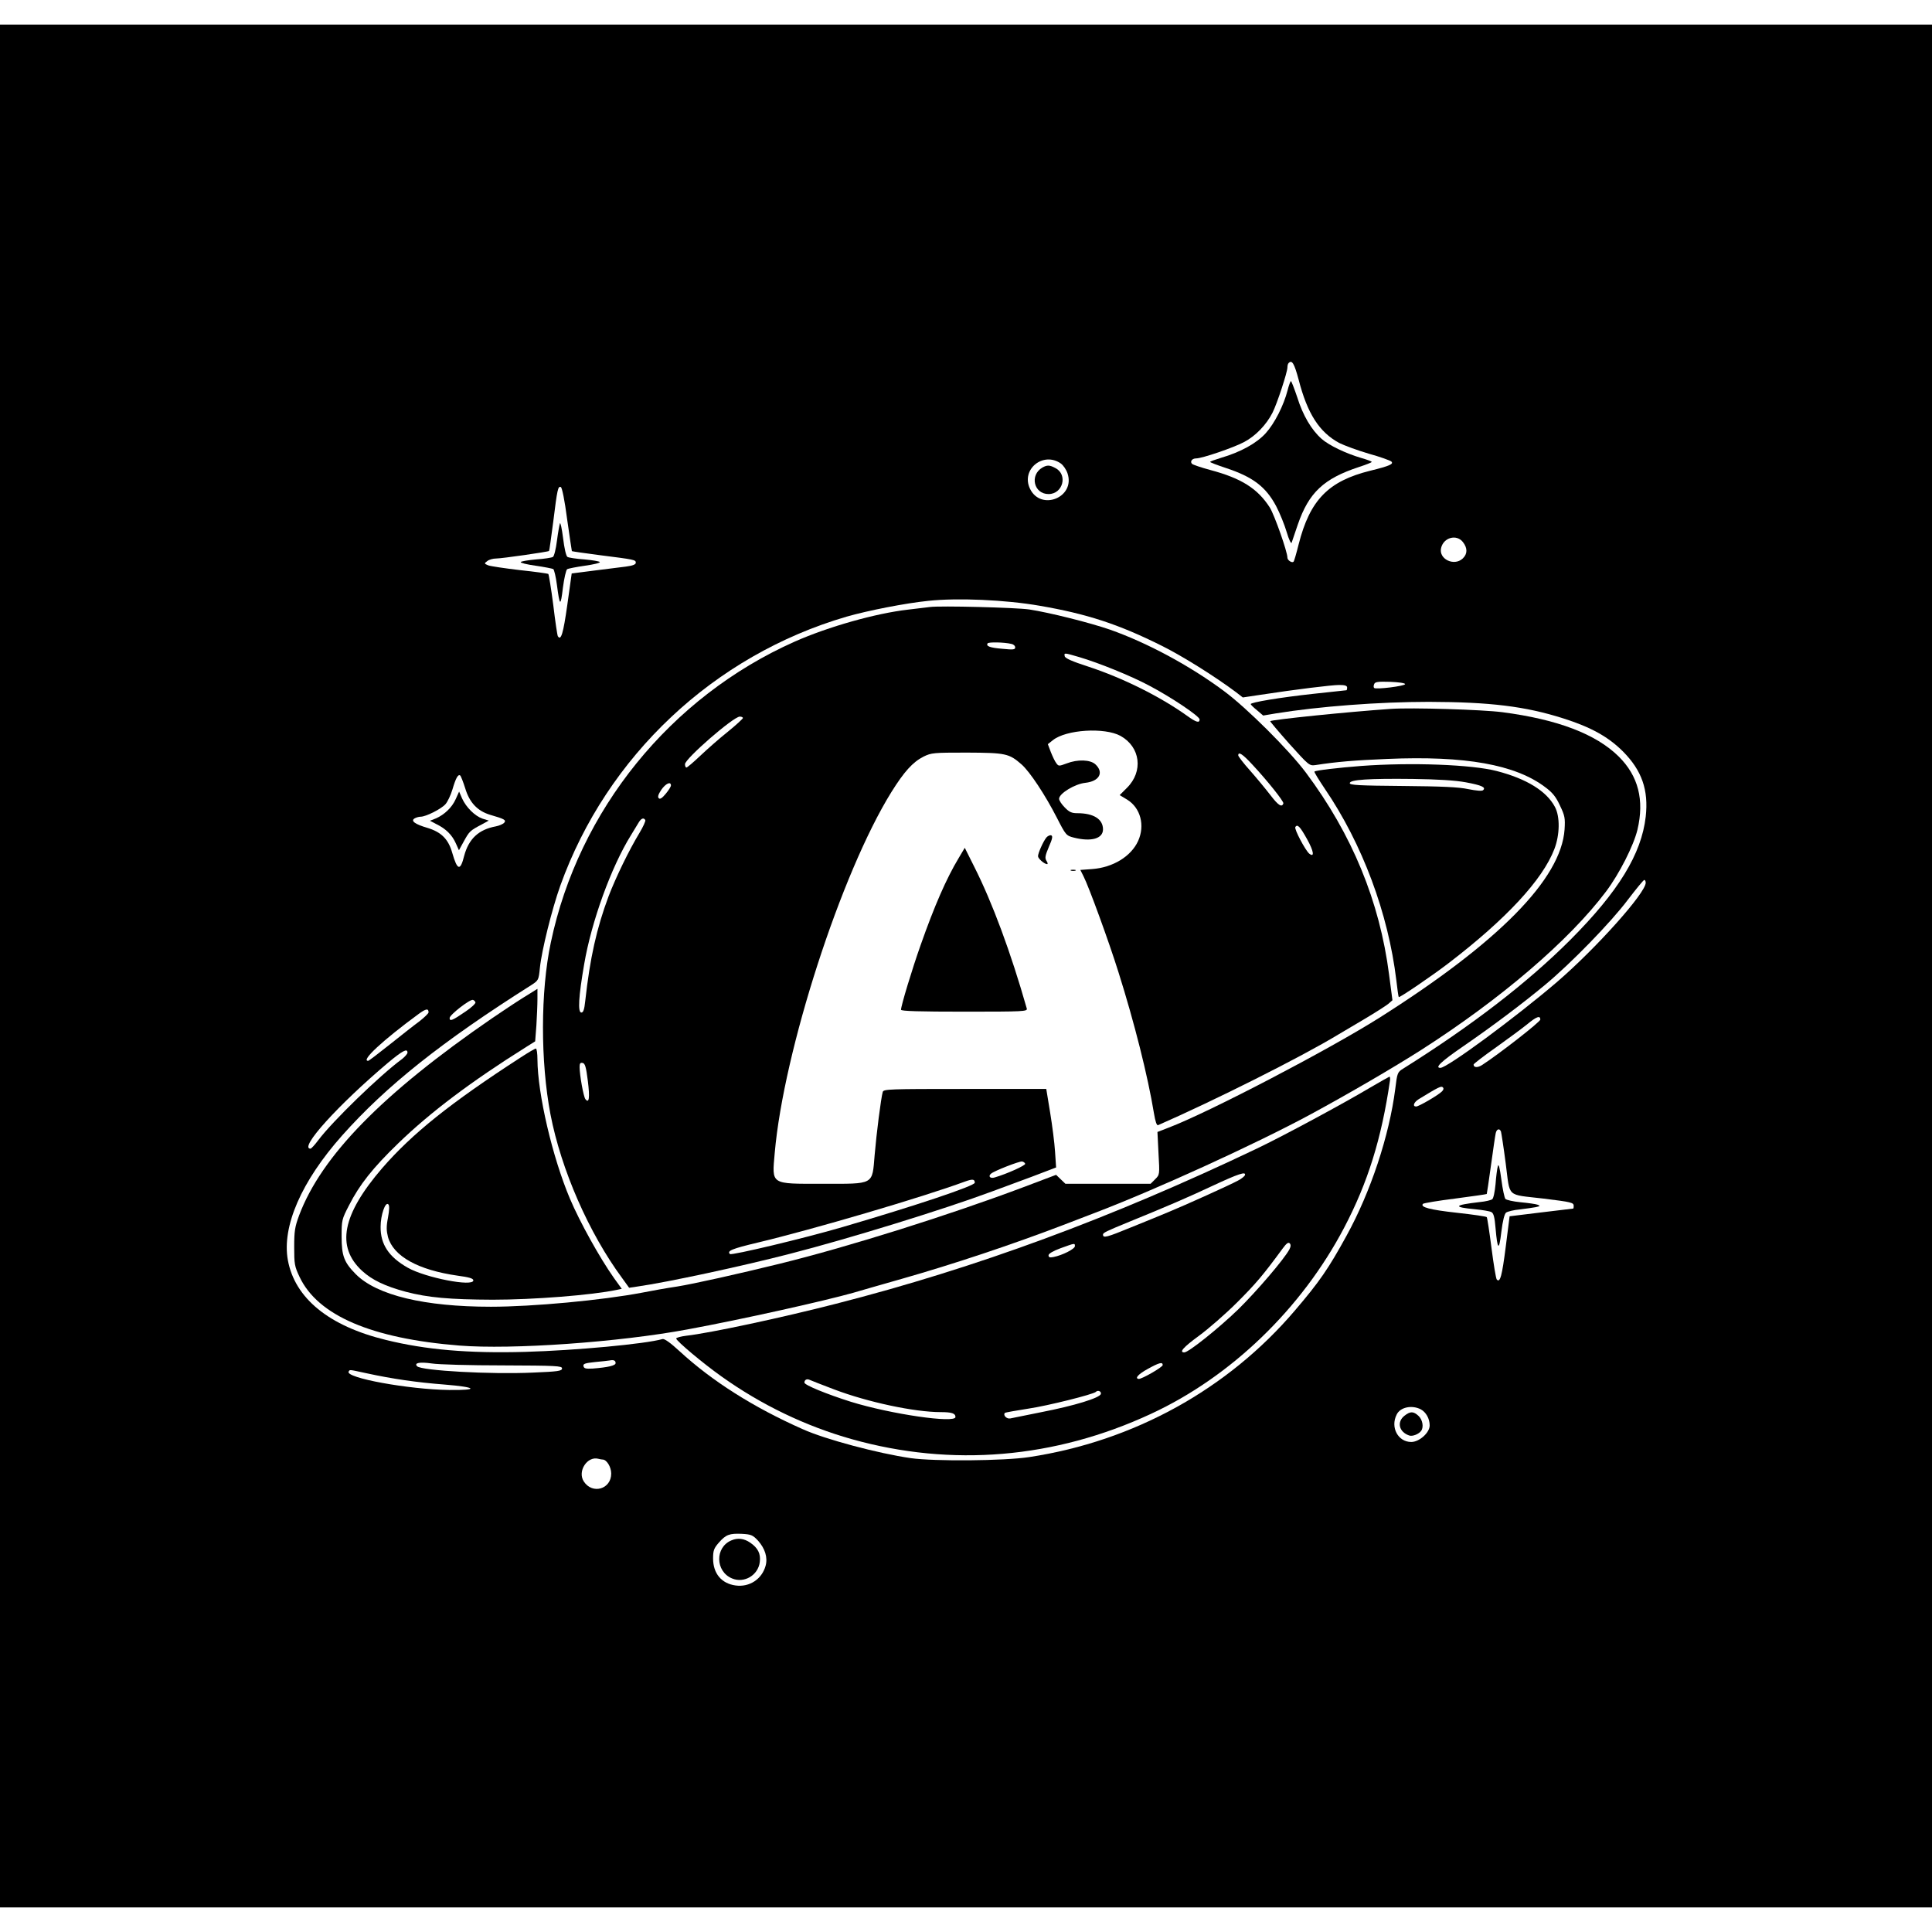
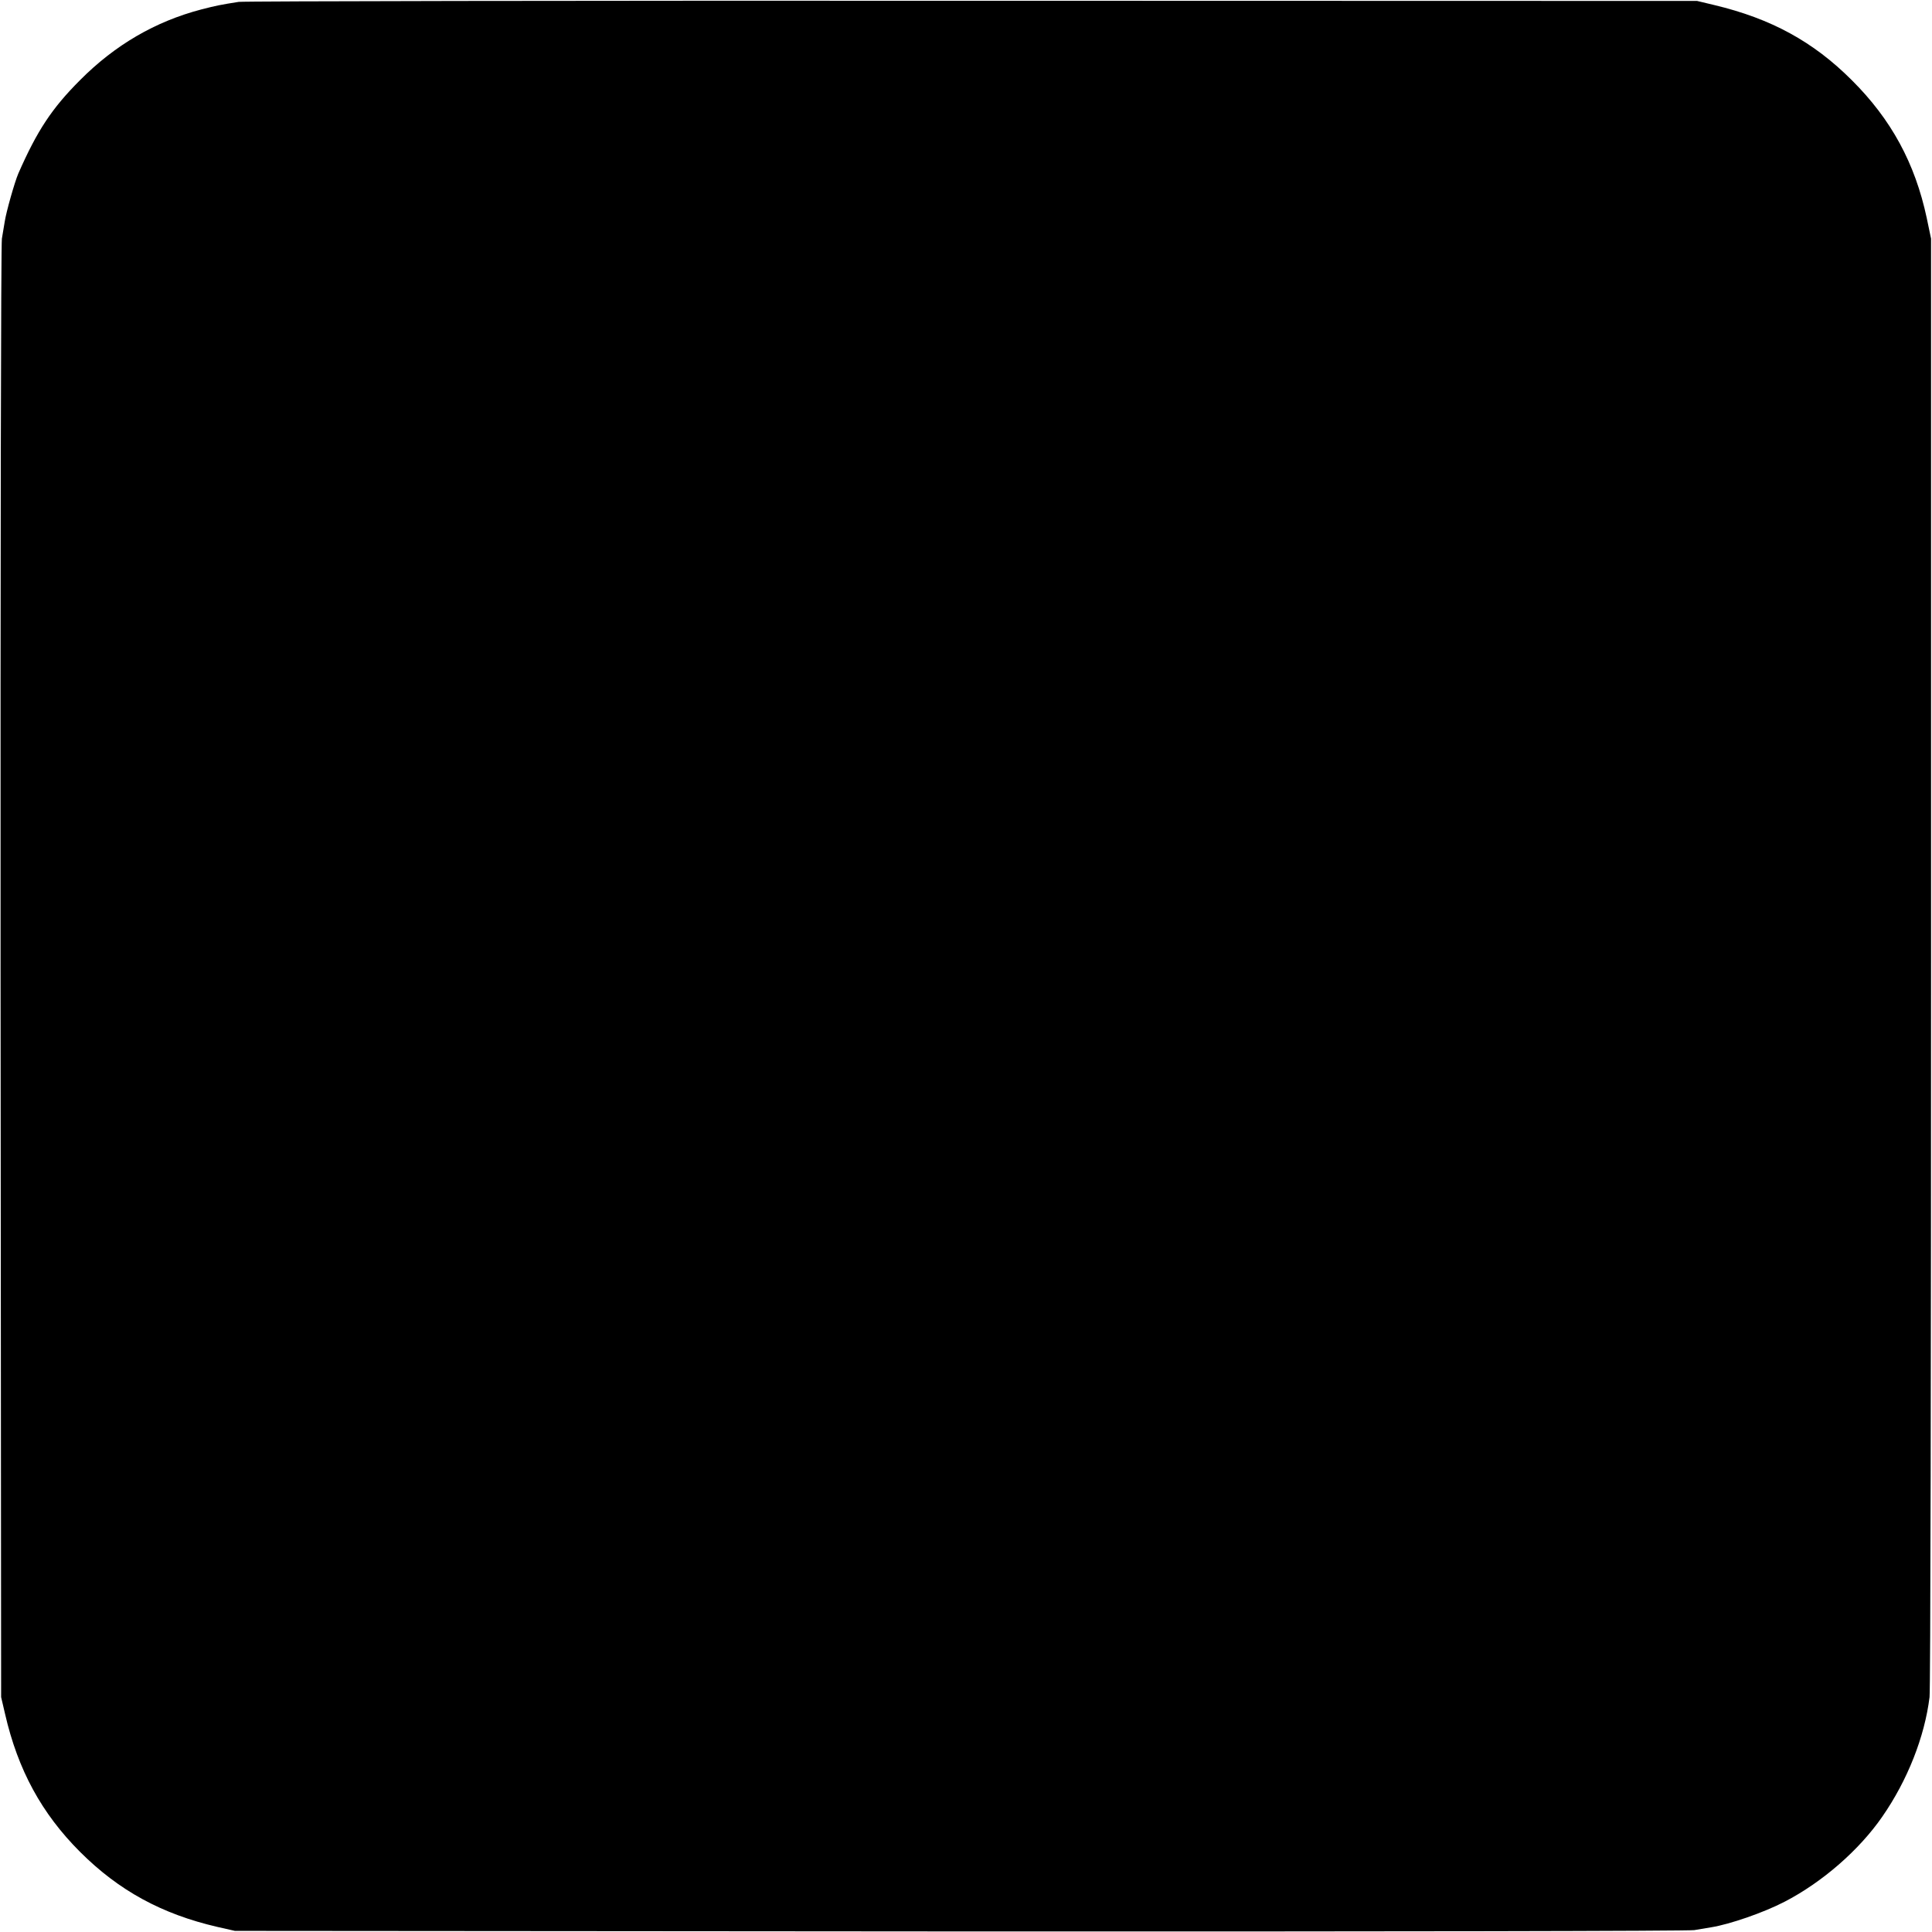
- <svg xmlns="http://www.w3.org/2000/svg" version="1.0" width="1100pt" height="1100pt" viewBox="0 0 1100 1100" preserveAspectRatio="xMidYMid meet">
-   <g transform="translate(0,1100) scale(0.1,-0.1)" fill="#000000" stroke="none">
-     <path d="M0 5500 l0 -5360 5500 0 5500 0 0 5360 0 5360 -5500 0 -5500 0 0 -5360z m7394 3338 c50 -194 118 -299 231 -360 28 -14 103 -42 168 -61 65 -18 123 -39 129 -45 14 -14 -10 -25 -120 -52 -239 -59 -344 -167 -408 -419 -13 -52 -26 -97 -29 -99 -9 -9 -35 8 -35 23 0 34 -74 243 -100 285 -69 108 -162 167 -339 214 -52 14 -99 30 -104 35 -13 13 0 31 23 31 34 0 213 61 273 93 65 34 127 98 162 167 26 51 85 231 85 258 0 10 3 22 7 25 19 20 32 -2 57 -95z m-1354 -477 c14 -10 31 -35 38 -56 46 -137 -152 -217 -214 -87 -52 110 76 213 176 143z m-2811 -317 c14 -98 26 -180 27 -182 1 -1 73 -12 160 -23 197 -25 204 -26 204 -43 0 -10 -18 -17 -57 -22 -32 -4 -114 -14 -183 -23 l-125 -16 -25 -179 c-23 -163 -36 -207 -54 -178 -3 5 -15 85 -26 178 -12 93 -25 172 -28 176 -4 3 -77 13 -162 22 -85 10 -166 22 -180 27 -24 10 -24 11 -5 25 10 8 33 14 49 14 33 0 297 38 302 43 2 1 12 77 24 167 23 186 27 203 43 197 7 -2 22 -75 36 -183z m5100 -130 c27 -34 27 -68 -1 -94 -49 -46 -138 -3 -123 60 14 60 88 80 124 34z m-2409 -363 c267 -46 447 -104 695 -228 115 -57 302 -174 421 -263 l40 -31 100 15 c203 31 406 56 449 56 33 0 45 -4 45 -15 0 -8 -2 -15 -4 -15 -2 0 -85 -9 -185 -20 -194 -21 -361 -49 -360 -59 0 -3 16 -19 36 -35 l35 -30 71 12 c246 40 589 66 872 66 348 -1 548 -25 765 -94 158 -50 257 -105 341 -189 107 -108 146 -219 129 -371 -24 -212 -155 -426 -429 -701 -244 -244 -559 -487 -953 -734 -31 -19 -33 -24 -44 -115 -34 -266 -140 -586 -277 -835 -103 -188 -154 -262 -294 -426 -382 -449 -919 -745 -1513 -835 -144 -22 -540 -25 -675 -6 -186 27 -487 107 -615 165 -282 125 -516 274 -700 443 -53 49 -87 73 -98 70 -97 -28 -496 -65 -782 -73 -324 -9 -566 12 -793 68 -324 79 -518 237 -558 454 -35 192 77 449 309 710 251 282 567 534 1078 857 40 26 41 28 48 98 10 98 68 332 116 467 265 738 874 1311 1630 1532 122 35 336 77 465 90 167 18 440 6 635 -28z m2080 -446 c1 -11 -167 -32 -176 -22 -4 3 -4 13 0 22 5 13 21 15 91 13 48 -2 85 -7 85 -13z m-5351 -594 c24 -80 69 -128 141 -150 83 -24 93 -30 81 -45 -7 -8 -28 -17 -48 -21 -98 -18 -154 -71 -180 -167 -22 -89 -39 -85 -68 16 -22 78 -62 118 -140 142 -72 21 -98 40 -75 54 8 5 24 10 35 10 30 0 117 44 141 71 12 13 30 51 40 84 19 65 32 88 44 80 4 -3 17 -36 29 -74z m6721 -537 c0 -58 -282 -373 -505 -565 -236 -202 -625 -489 -664 -489 -34 0 4 36 126 120 173 119 339 244 468 351 150 124 379 360 474 487 47 61 88 112 93 112 4 0 8 -7 8 -16z m-6663 -681 c2 -6 -23 -30 -56 -52 -76 -52 -91 -58 -91 -37 0 18 117 109 133 103 6 -2 12 -8 14 -14z m-267 -57 c0 -6 -24 -29 -52 -51 -29 -21 -105 -81 -169 -132 -64 -51 -119 -93 -123 -93 -43 0 83 117 289 268 40 29 55 32 55 8z m6330 -41 c0 -13 -236 -197 -332 -259 -25 -16 -48 -15 -48 3 0 4 57 48 128 98 70 50 150 109 177 131 53 44 75 52 75 27z m-6450 -188 c0 -7 -14 -23 -30 -36 -127 -93 -397 -355 -478 -463 -20 -27 -40 -48 -44 -48 -69 0 157 249 441 489 83 69 111 84 111 58z m5890 -221 c-22 -22 -132 -86 -147 -86 -22 0 -14 24 15 42 116 71 128 76 137 67 6 -6 4 -14 -5 -23z m336 -229 c2 -7 15 -89 27 -182 26 -197 0 -174 213 -199 163 -20 174 -23 174 -42 0 -8 -1 -14 -2 -15 -2 0 -84 -10 -183 -22 l-180 -22 -22 -174 c-21 -165 -32 -207 -51 -186 -5 6 -18 86 -30 179 -12 93 -24 172 -27 176 -2 4 -79 15 -170 25 -154 17 -211 32 -193 51 5 4 87 18 184 30 97 13 177 24 179 26 1 2 12 75 24 163 12 88 24 170 27 183 5 24 22 30 30 9z m-5041 -1318 c0 -14 -42 -24 -130 -31 -40 -2 -50 0 -53 14 -3 13 9 17 65 23 37 3 75 8 83 9 24 5 35 0 35 -15z m-642 -13 c306 -1 337 -3 337 -17 0 -15 -22 -18 -166 -24 -239 -11 -634 11 -659 36 -19 19 14 26 83 16 37 -6 219 -11 405 -11z m-775 -45 c147 -32 286 -52 442 -64 185 -15 201 -33 27 -31 -230 3 -593 69 -572 105 8 12 0 12 103 -10z m6001 -205 c30 -16 51 -53 51 -92 0 -41 -59 -94 -105 -94 -75 0 -120 83 -83 156 20 42 86 56 137 30z m-4658 -286 c23 0 49 -42 49 -80 0 -89 -107 -120 -156 -45 -38 58 20 147 84 129 8 -2 18 -4 23 -4z m885 -462 c40 -45 56 -96 43 -143 -21 -76 -92 -123 -171 -112 -80 11 -128 68 -128 154 0 45 5 58 32 89 41 47 61 54 132 51 53 -3 62 -7 92 -39z" />
-     <path d="M7331 8778 c-22 -86 -74 -189 -125 -245 -52 -57 -142 -107 -255 -140 -33 -10 -61 -20 -61 -23 0 -3 40 -18 88 -34 155 -51 229 -107 288 -218 21 -40 48 -107 60 -148 12 -41 25 -68 28 -60 3 8 19 55 35 103 63 183 148 262 348 328 40 13 73 26 73 29 0 3 -26 13 -58 22 -89 26 -185 72 -227 109 -58 51 -107 134 -139 237 -17 50 -33 92 -36 92 -3 0 -12 -24 -19 -52z" />
-     <path d="M5935 8338 c-74 -43 -49 -151 35 -151 82 0 111 111 39 148 -33 18 -47 18 -74 3z" />
-     <path d="M3188 8020 c-3 -8 -11 -53 -17 -99 -6 -47 -16 -88 -23 -92 -6 -4 -49 -11 -95 -14 -46 -4 -86 -11 -88 -15 -3 -5 35 -14 85 -21 49 -7 94 -16 100 -19 5 -3 15 -44 21 -91 16 -123 21 -125 34 -15 7 54 18 101 24 105 6 4 52 13 101 20 50 7 88 16 85 21 -2 4 -42 11 -88 15 -46 3 -89 10 -96 14 -8 5 -18 49 -25 107 -7 55 -15 92 -18 84z" />
-     <path d="M5295 7544 c-16 -2 -73 -9 -125 -15 -184 -21 -453 -97 -645 -182 -708 -315 -1231 -960 -1389 -1714 -59 -278 -59 -677 -2 -977 61 -316 219 -677 409 -934 l39 -54 47 7 c169 24 593 115 871 187 335 86 873 252 1150 355 196 72 286 106 324 121 l39 15 -6 90 c-3 49 -16 150 -28 223 l-22 134 -463 0 c-432 0 -463 -1 -468 -17 -10 -34 -36 -239 -46 -358 -15 -174 2 -165 -299 -165 -297 0 -286 -7 -270 176 51 581 378 1593 664 2054 73 117 122 171 183 202 45 22 57 23 247 23 221 -1 240 -5 311 -67 47 -41 135 -174 202 -305 50 -98 53 -101 96 -112 99 -25 166 -6 166 47 0 58 -53 92 -146 92 -32 0 -46 6 -72 33 -18 18 -32 40 -32 49 0 30 90 85 150 91 80 9 106 59 57 105 -29 27 -101 30 -165 5 -43 -16 -45 -16 -58 2 -8 10 -21 38 -31 63 l-17 45 29 23 c75 60 294 74 385 24 113 -63 131 -202 36 -296 l-41 -41 43 -26 c76 -47 102 -147 62 -235 -40 -88 -143 -151 -261 -160 l-68 -5 18 -36 c30 -58 145 -373 199 -546 91 -288 168 -595 202 -803 8 -48 16 -72 24 -68 316 138 817 389 1026 516 25 15 93 55 152 90 59 35 118 73 132 84 l24 21 -19 145 c-54 419 -211 799 -473 1150 -97 130 -338 370 -468 466 -195 145 -438 275 -648 349 -116 40 -343 97 -460 115 -74 11 -507 22 -565 14z m463 -210 c12 -2 22 -11 22 -20 0 -13 -11 -14 -72 -8 -73 6 -95 15 -85 31 5 8 92 7 135 -3z m386 -75 c115 -34 294 -107 396 -161 128 -67 290 -176 290 -194 0 -22 -19 -17 -69 19 -155 111 -368 217 -566 282 -90 29 -131 47 -133 59 -4 20 -4 20 82 -5z m-1914 -347 c0 -4 -39 -40 -87 -79 -49 -39 -119 -101 -157 -137 -38 -36 -73 -66 -78 -66 -4 0 -8 8 -8 19 0 31 276 271 312 271 10 0 18 -4 18 -8z m2902 -267 c84 -90 178 -208 175 -219 -8 -25 -29 -12 -73 46 -27 35 -79 98 -116 140 -38 42 -68 82 -68 87 0 24 25 8 82 -54z m-3312 -117 c0 -7 -14 -29 -30 -48 -20 -24 -32 -32 -39 -25 -8 8 -3 22 14 48 25 36 55 50 55 25z m-146 -197 c3 -5 -12 -38 -33 -73 -60 -99 -135 -254 -176 -361 -68 -182 -106 -352 -133 -597 -5 -48 -11 -65 -22 -65 -21 0 -16 90 16 275 41 242 154 554 266 734 17 28 37 61 45 74 14 23 28 28 37 13z m3768 -109 c38 -68 44 -107 12 -82 -22 19 -86 139 -79 151 12 19 27 3 67 -69z m-4095 -1377 c12 -96 7 -130 -14 -103 -11 14 -33 138 -33 183 0 20 4 26 17 23 14 -2 20 -23 30 -103z m2490 -471 c3 -9 -102 -57 -174 -78 -25 -8 -39 7 -20 22 19 16 160 71 176 69 8 -1 16 -7 18 -13z m-287 -108 c0 -18 -338 -131 -755 -253 -215 -63 -630 -162 -639 -153 -18 18 10 30 157 65 315 75 938 258 1182 348 42 15 55 14 55 -7z" />
-     <path d="M7920 6964 c-247 -17 -677 -61 -688 -70 -2 -1 47 -59 109 -129 111 -123 114 -126 149 -121 122 19 220 27 409 35 443 19 729 -32 899 -161 42 -31 61 -55 84 -105 28 -58 30 -72 26 -136 -20 -282 -376 -643 -1058 -1074 -291 -183 -967 -536 -1198 -624 l-62 -24 6 -121 c7 -122 7 -122 -19 -148 l-26 -26 -242 0 -243 0 -26 25 -27 26 -188 -71 c-420 -158 -991 -338 -1385 -435 -236 -58 -491 -115 -585 -130 -55 -8 -145 -24 -200 -35 -226 -43 -622 -80 -860 -80 -378 0 -649 65 -769 185 -67 68 -81 104 -81 215 0 92 1 98 42 177 60 118 135 213 281 354 183 177 414 351 728 548 l51 32 7 91 c3 50 6 117 6 150 l0 58 -82 -51 c-45 -28 -124 -81 -177 -117 -624 -429 -971 -784 -1098 -1122 -24 -65 -28 -89 -28 -180 0 -97 2 -110 31 -171 104 -219 409 -350 909 -390 300 -24 909 19 1300 92 314 58 779 162 945 209 36 11 160 46 275 79 295 84 624 194 910 303 50 19 133 51 185 71 342 130 917 392 1235 564 216 117 468 264 625 364 455 291 844 624 1054 903 76 101 157 261 179 352 40 169 5 306 -107 417 -130 128 -348 211 -662 252 -114 15 -518 27 -634 19z" />
-     <path d="M7750 6639 c-129 -10 -259 -25 -266 -32 -3 -2 24 -46 59 -98 214 -314 361 -709 407 -1089 6 -52 12 -96 14 -97 4 -5 194 124 286 195 326 250 533 473 600 648 31 81 33 184 3 240 -48 90 -161 160 -331 204 -142 37 -486 50 -772 29z m595 -93 c92 -17 117 -29 99 -45 -5 -6 -39 -3 -84 6 -56 12 -150 16 -375 18 -249 2 -300 5 -300 16 0 20 108 27 360 24 141 -2 240 -8 300 -19z" />
-     <path d="M5958 6232 c-18 -22 -48 -89 -48 -107 0 -13 36 -45 52 -45 5 0 3 9 -4 19 -10 16 -7 30 14 80 20 45 23 61 13 65 -7 2 -19 -3 -27 -12z" />
-     <path d="M5458 6114 c-70 -116 -139 -275 -216 -494 -50 -141 -112 -347 -112 -369 0 -8 105 -11 361 -11 338 0 360 1 355 18 -91 320 -196 603 -299 807 l-54 108 -35 -59z" />
-     <path d="M6098 6043 c6 -2 18 -2 25 0 6 3 1 5 -13 5 -14 0 -19 -2 -12 -5z" />
-     <path d="M2964 4979 c-400 -259 -617 -433 -788 -630 -228 -265 -264 -447 -114 -585 57 -52 130 -87 249 -119 126 -33 250 -44 494 -45 233 0 564 26 707 56 l28 6 -44 61 c-82 116 -195 320 -251 452 -100 237 -184 597 -185 793 0 34 -4 62 -9 62 -5 0 -44 -23 -87 -51z m-755 -912 c-10 -51 -9 -74 0 -110 31 -110 172 -188 396 -220 67 -9 90 -16 90 -27 0 -38 -272 15 -373 72 -108 61 -156 133 -155 233 0 67 27 145 44 128 7 -7 6 -31 -2 -76z" />
-     <path d="M7800 4807 c-151 -90 -494 -275 -645 -347 -828 -395 -1594 -678 -2395 -883 -307 -79 -718 -167 -852 -182 -32 -4 -58 -11 -58 -16 0 -13 152 -141 258 -216 227 -162 479 -283 742 -357 569 -160 1156 -110 1703 144 456 211 858 599 1100 1060 135 257 213 508 261 838 2 12 0 22 -3 22 -3 -1 -53 -29 -111 -63z m-712 -498 c-2 -6 -19 -20 -38 -30 -45 -25 -305 -142 -395 -179 -38 -16 -135 -56 -215 -88 -139 -57 -160 -63 -160 -41 0 10 18 19 150 73 204 83 335 139 475 205 146 68 191 83 183 60z m253 -423 c-30 -56 -187 -239 -292 -342 -112 -108 -282 -244 -306 -244 -32 0 -5 30 84 95 53 39 151 124 217 190 107 107 147 154 260 308 20 27 31 36 39 28 7 -7 7 -18 -2 -35z m-1221 19 c0 -16 -71 -52 -122 -62 -21 -4 -28 -2 -28 10 0 9 25 24 68 40 83 30 82 30 82 12z m500 -677 c0 -12 -120 -81 -137 -79 -24 3 -1 28 52 57 65 36 85 41 85 22z m-1870 -139 c190 -72 456 -129 606 -129 63 0 84 -7 84 -28 0 -37 -367 16 -596 87 -136 43 -264 95 -264 109 0 16 14 23 29 16 9 -4 72 -29 141 -55z m1518 -25 c-4 -23 -153 -68 -338 -104 -85 -17 -165 -33 -178 -36 -21 -4 -43 19 -30 32 3 2 63 13 134 24 109 16 368 81 383 95 11 12 32 4 29 -11z" />
-     <path d="M2595 6451 c-21 -48 -65 -90 -114 -111 l-33 -13 38 -20 c53 -26 88 -61 109 -108 l18 -40 29 53 c30 54 34 59 101 94 l40 22 -36 11 c-43 15 -93 64 -116 115 l-17 39 -19 -42z" />
-     <path d="M8528 4360 c-4 -14 -10 -60 -13 -102 -4 -43 -12 -82 -19 -86 -6 -5 -38 -13 -71 -16 -148 -17 -156 -29 -26 -41 42 -4 83 -11 92 -16 13 -6 19 -30 24 -91 11 -127 20 -133 33 -22 8 65 18 103 27 110 9 6 43 15 78 18 34 4 75 10 91 13 26 6 27 7 10 14 -11 4 -55 10 -97 14 -42 4 -81 13 -86 19 -5 6 -16 56 -23 111 -9 69 -16 92 -20 75z" />
-     <path d="M7996 2939 c-44 -35 -31 -92 27 -112 19 -7 56 8 69 27 15 22 7 63 -15 84 -29 27 -47 28 -81 1z" />
-     <path d="M4165 2230 c-95 -39 -93 -177 3 -217 69 -29 149 18 158 94 6 47 -11 80 -55 110 -35 24 -71 28 -106 13z" />
+ <svg xmlns="http://www.w3.org/2000/svg" version="1.0" width="1024pt" height="1024pt" viewBox="0 0 1024 1024" preserveAspectRatio="xMidYMid meet">
+   <g transform="translate(0,1024) scale(0.1,-0.1)" fill="#000000" stroke="none">
+     <path d="M1265 10230 c-96 -15 -120 -20 -198 -40 -244 -64 -457 -188 -642 -374 -150 -150 -228 -268 -328 -496 -19 -44 -64 -202 -72 -255 -4 -22 -10 -62 -15 -90 -5 -28 -8 -1708 -7 -3890 l3 -3840 21 -90 c68 -296 194 -527 397 -730 206 -206 434 -330 728 -398 l93 -21 3840 -3 c2316 -1 3862 2 3895 7 30 5 71 12 90 15 99 16 278 78 388 135 201 104 397 275 519 452 133 192 224 422 250 633 5 33 8 1786 8 3895 l0 3835 -23 110 c-62 290 -188 522 -397 730 -204 204 -427 326 -728 398 l-92 22 -3840 1 c-2112 1 -3862 -2 -3890 -6z" />
  </g>
</svg>
